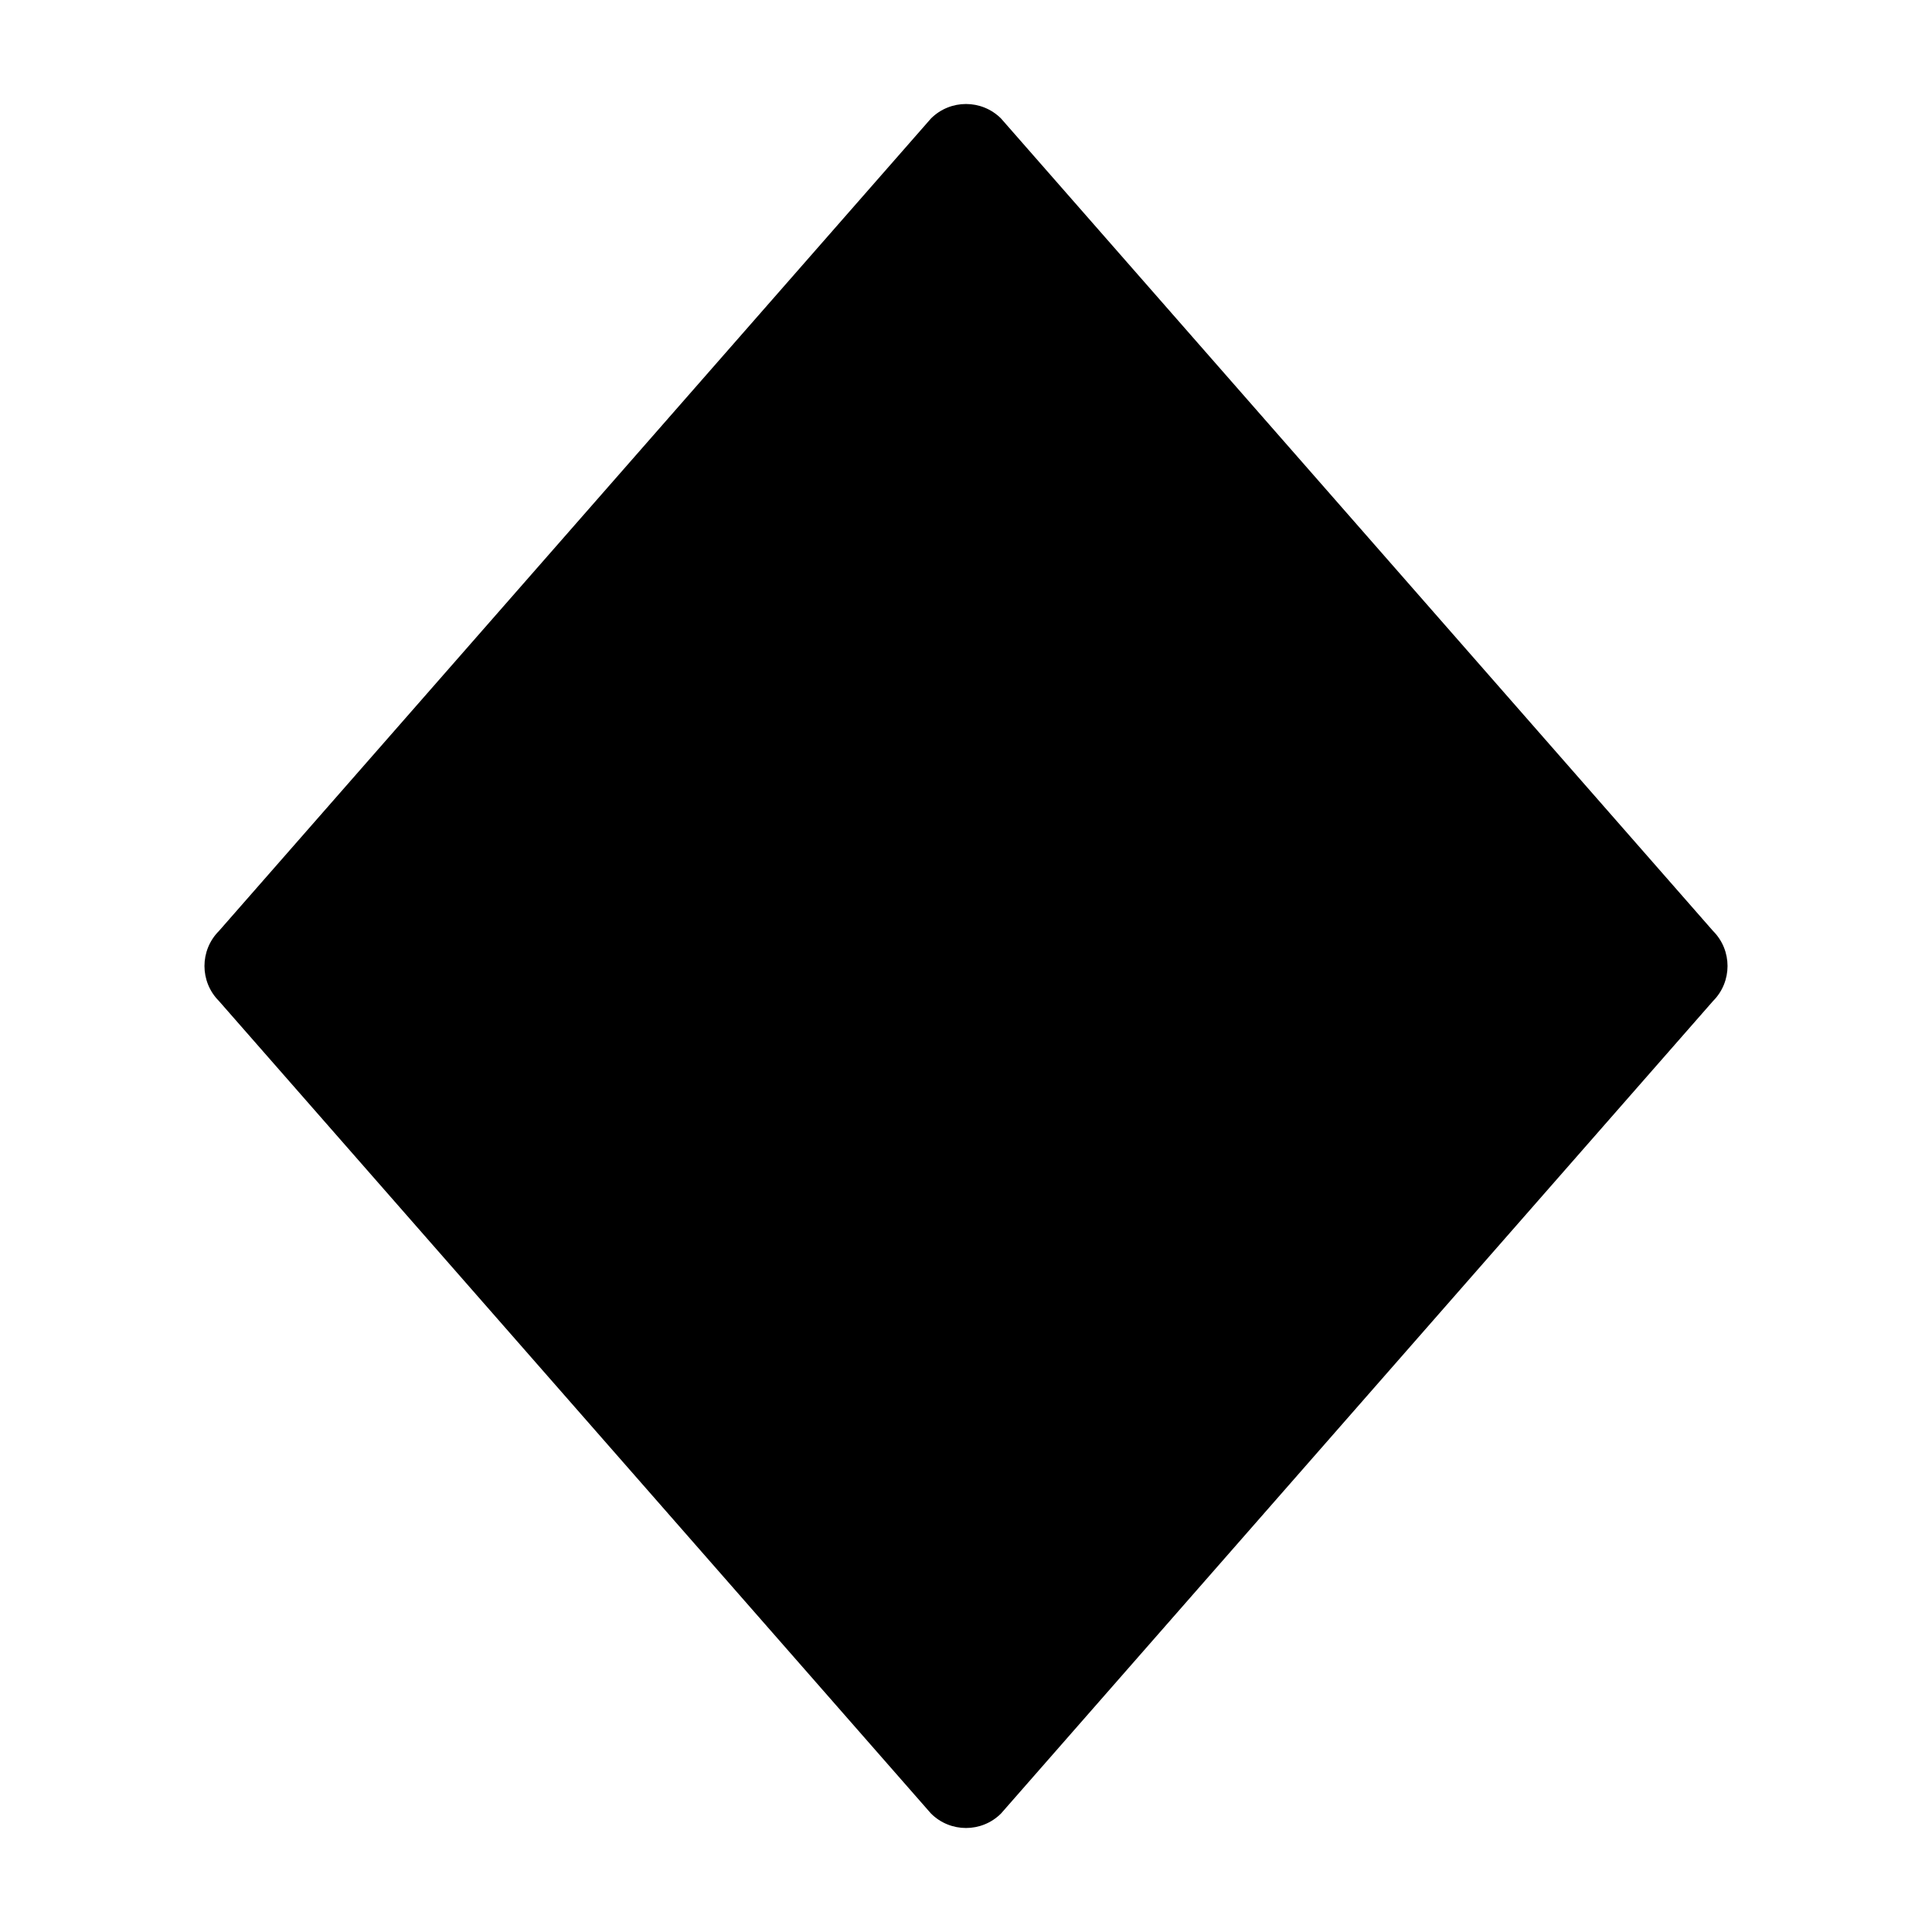
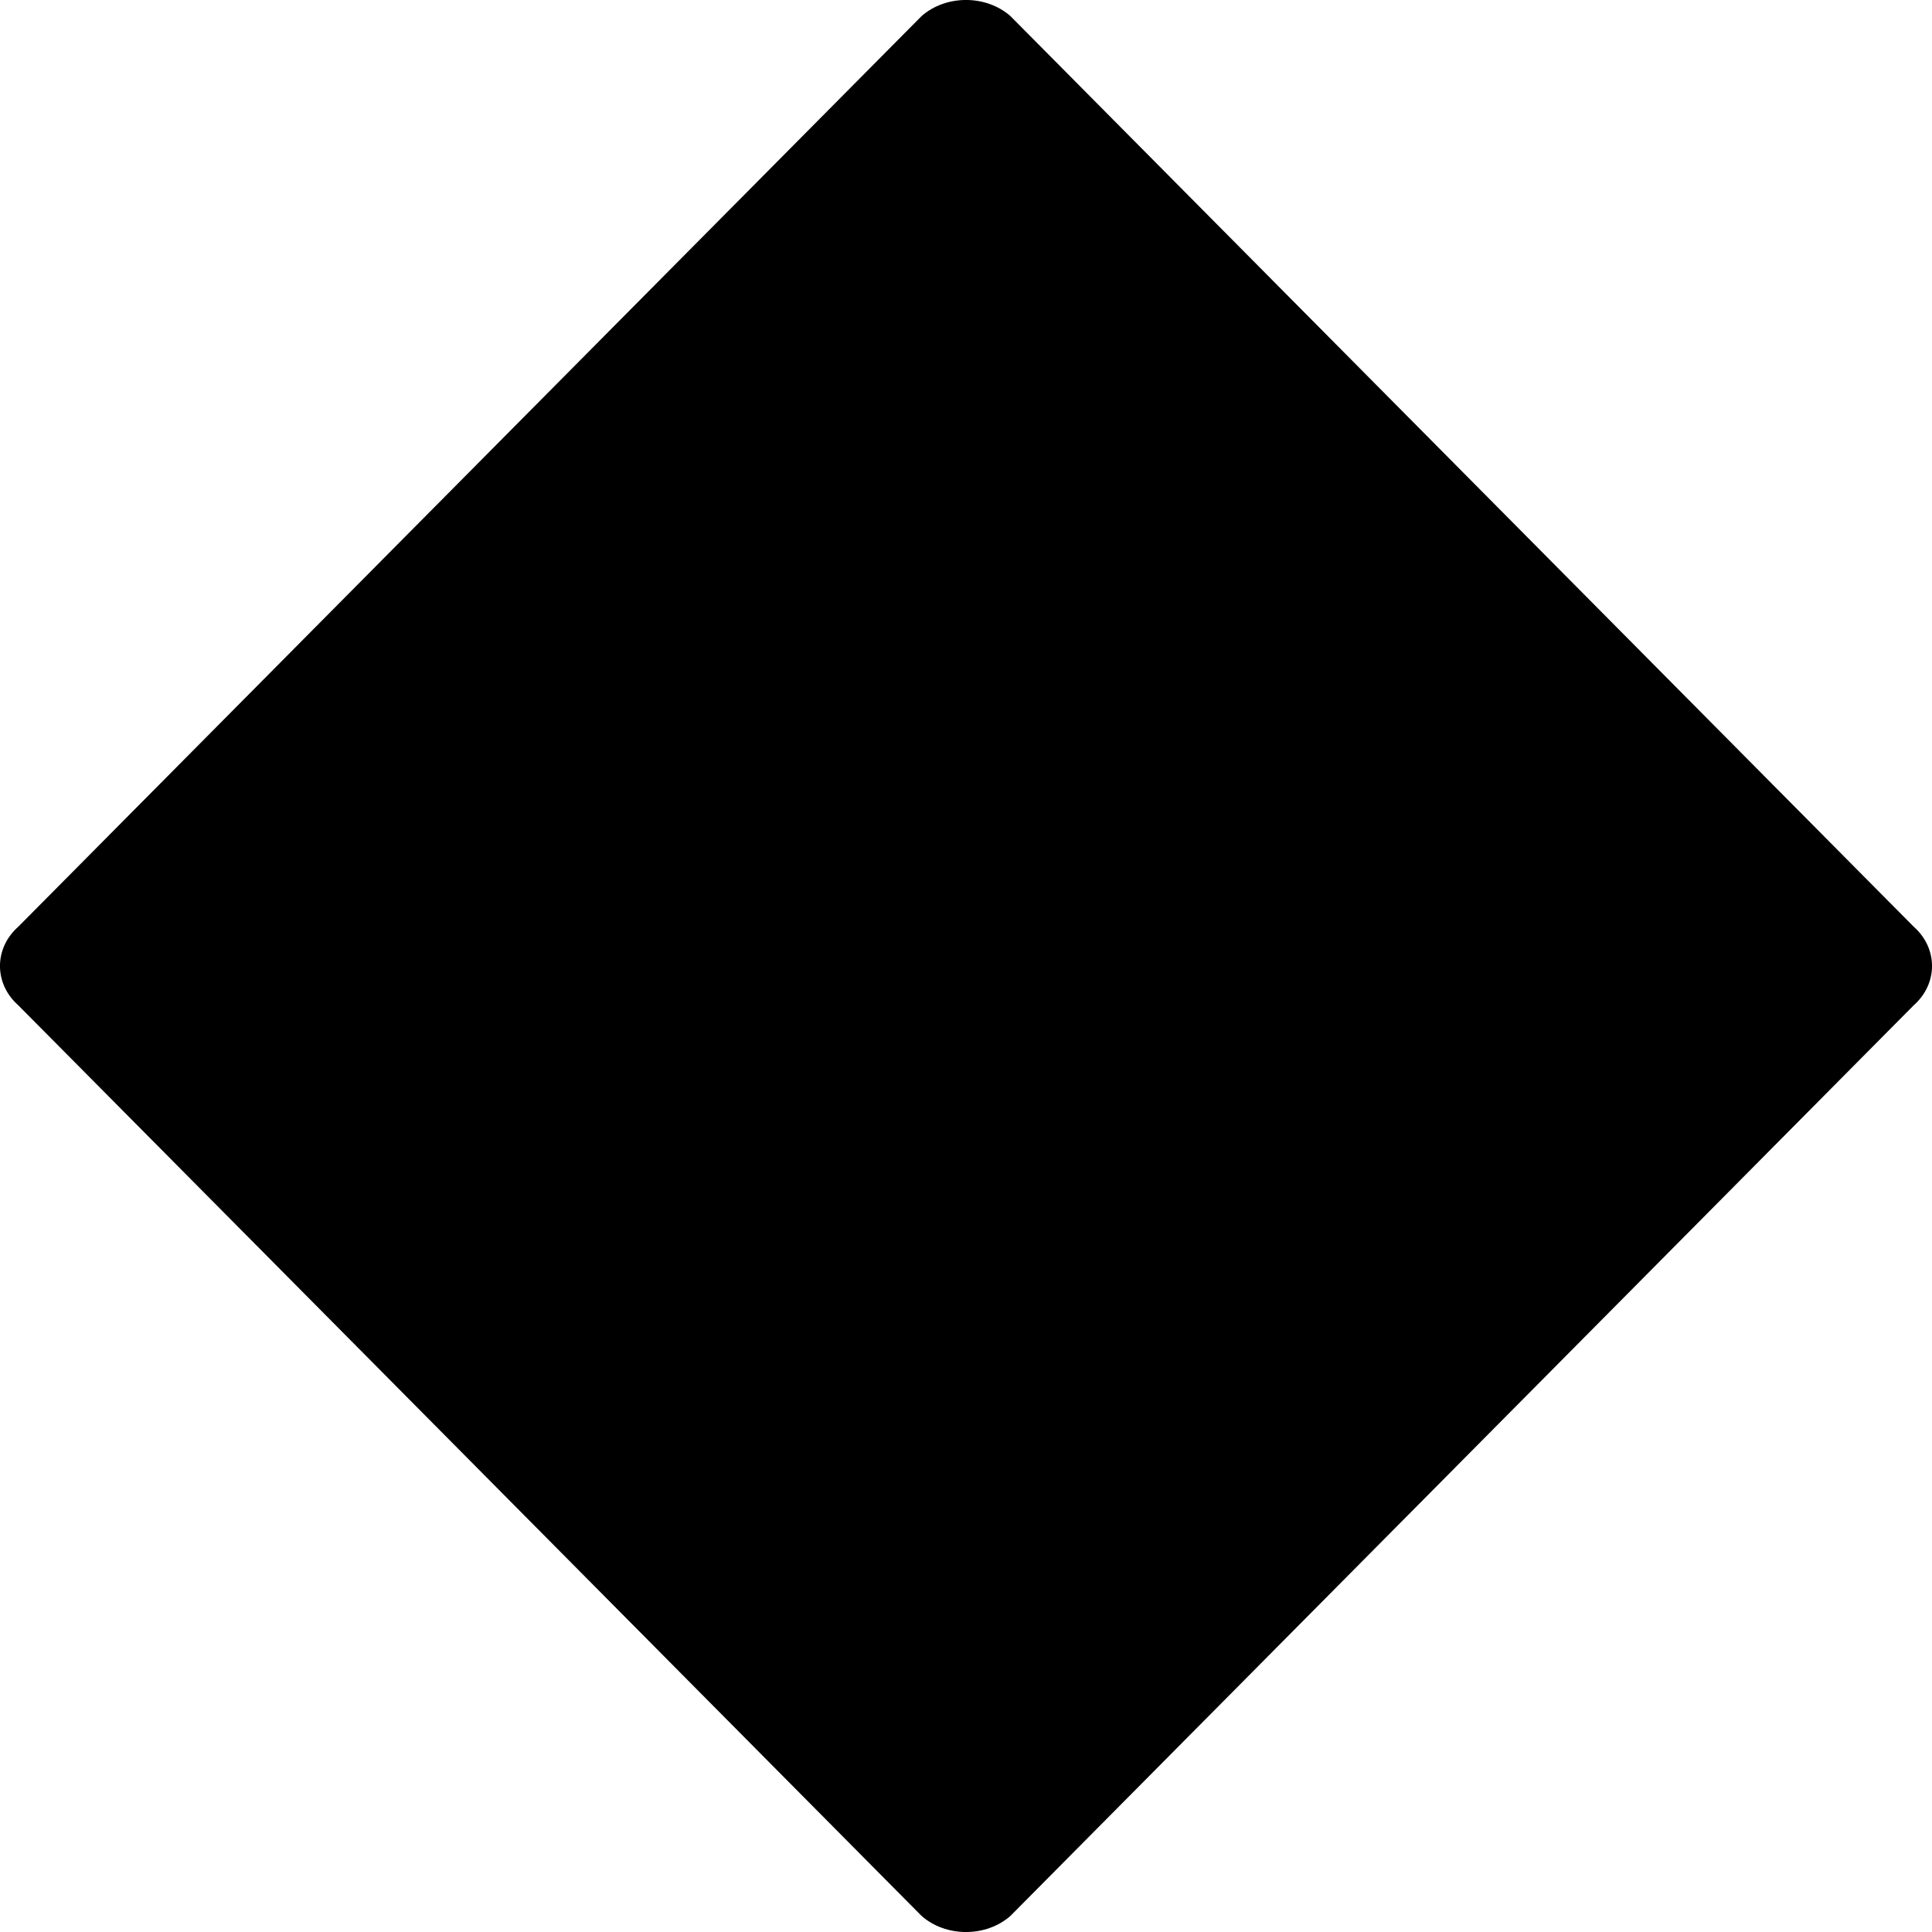
- <svg xmlns="http://www.w3.org/2000/svg" id="D8" viewBox="0 0 300 300">
-   <path d="M155.44,18.4,266,144.56a7.7,7.7,0,0,1,0,10.88L155.44,281.6a7.7,7.7,0,0,1-10.88,0L34,155.44a7.7,7.7,0,0,1,0-10.88L144.56,18.4A7.7,7.7,0,0,1,155.44,18.4Z" />
+ <svg xmlns="http://www.w3.org/2000/svg" fill-rule="evenodd" stroke-linejoin="round" stroke-miterlimit="2" clip-rule="evenodd" viewBox="0 0 24 24">
+   <path fill-rule="nonzero" d="M12.552.2l11.221 11.312c.303.268.303.708 0 .976L12.552 23.8c-.303.267-.801.267-1.104 0L.227 12.488c-.303-.268-.303-.708 0-.976L11.448.2c.303-.267.801-.267 1.104 0z" />
</svg>
